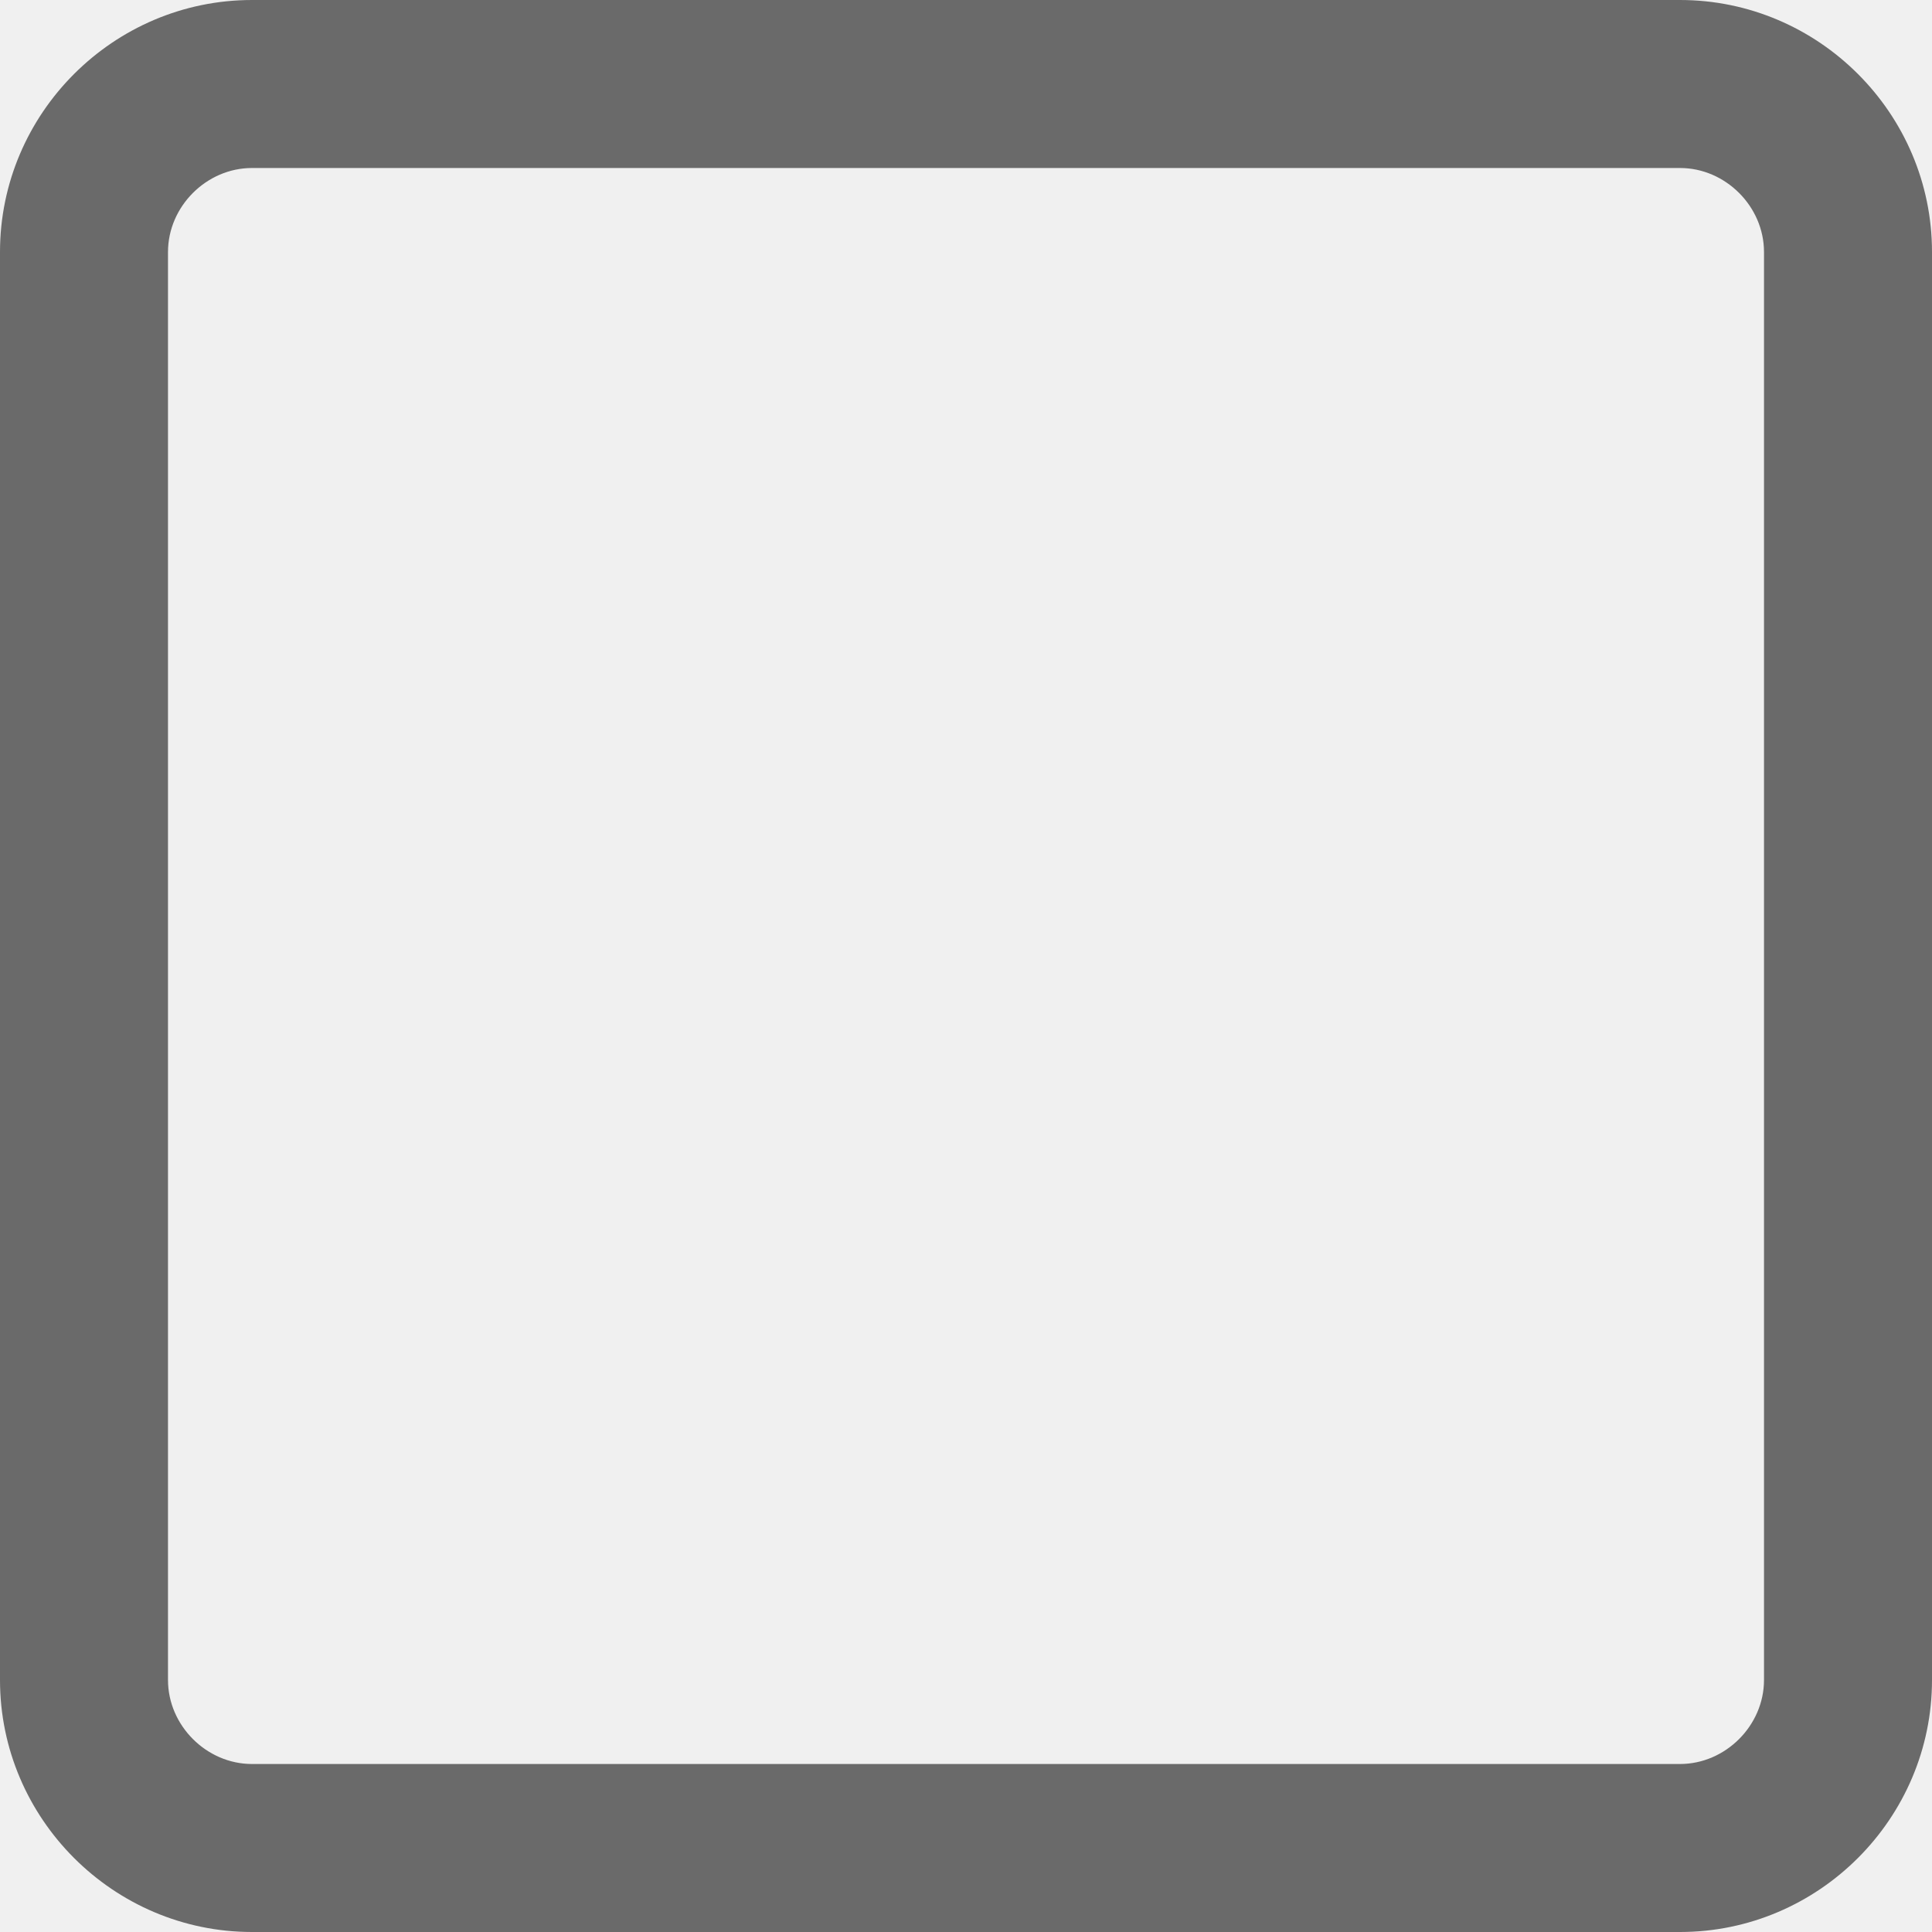
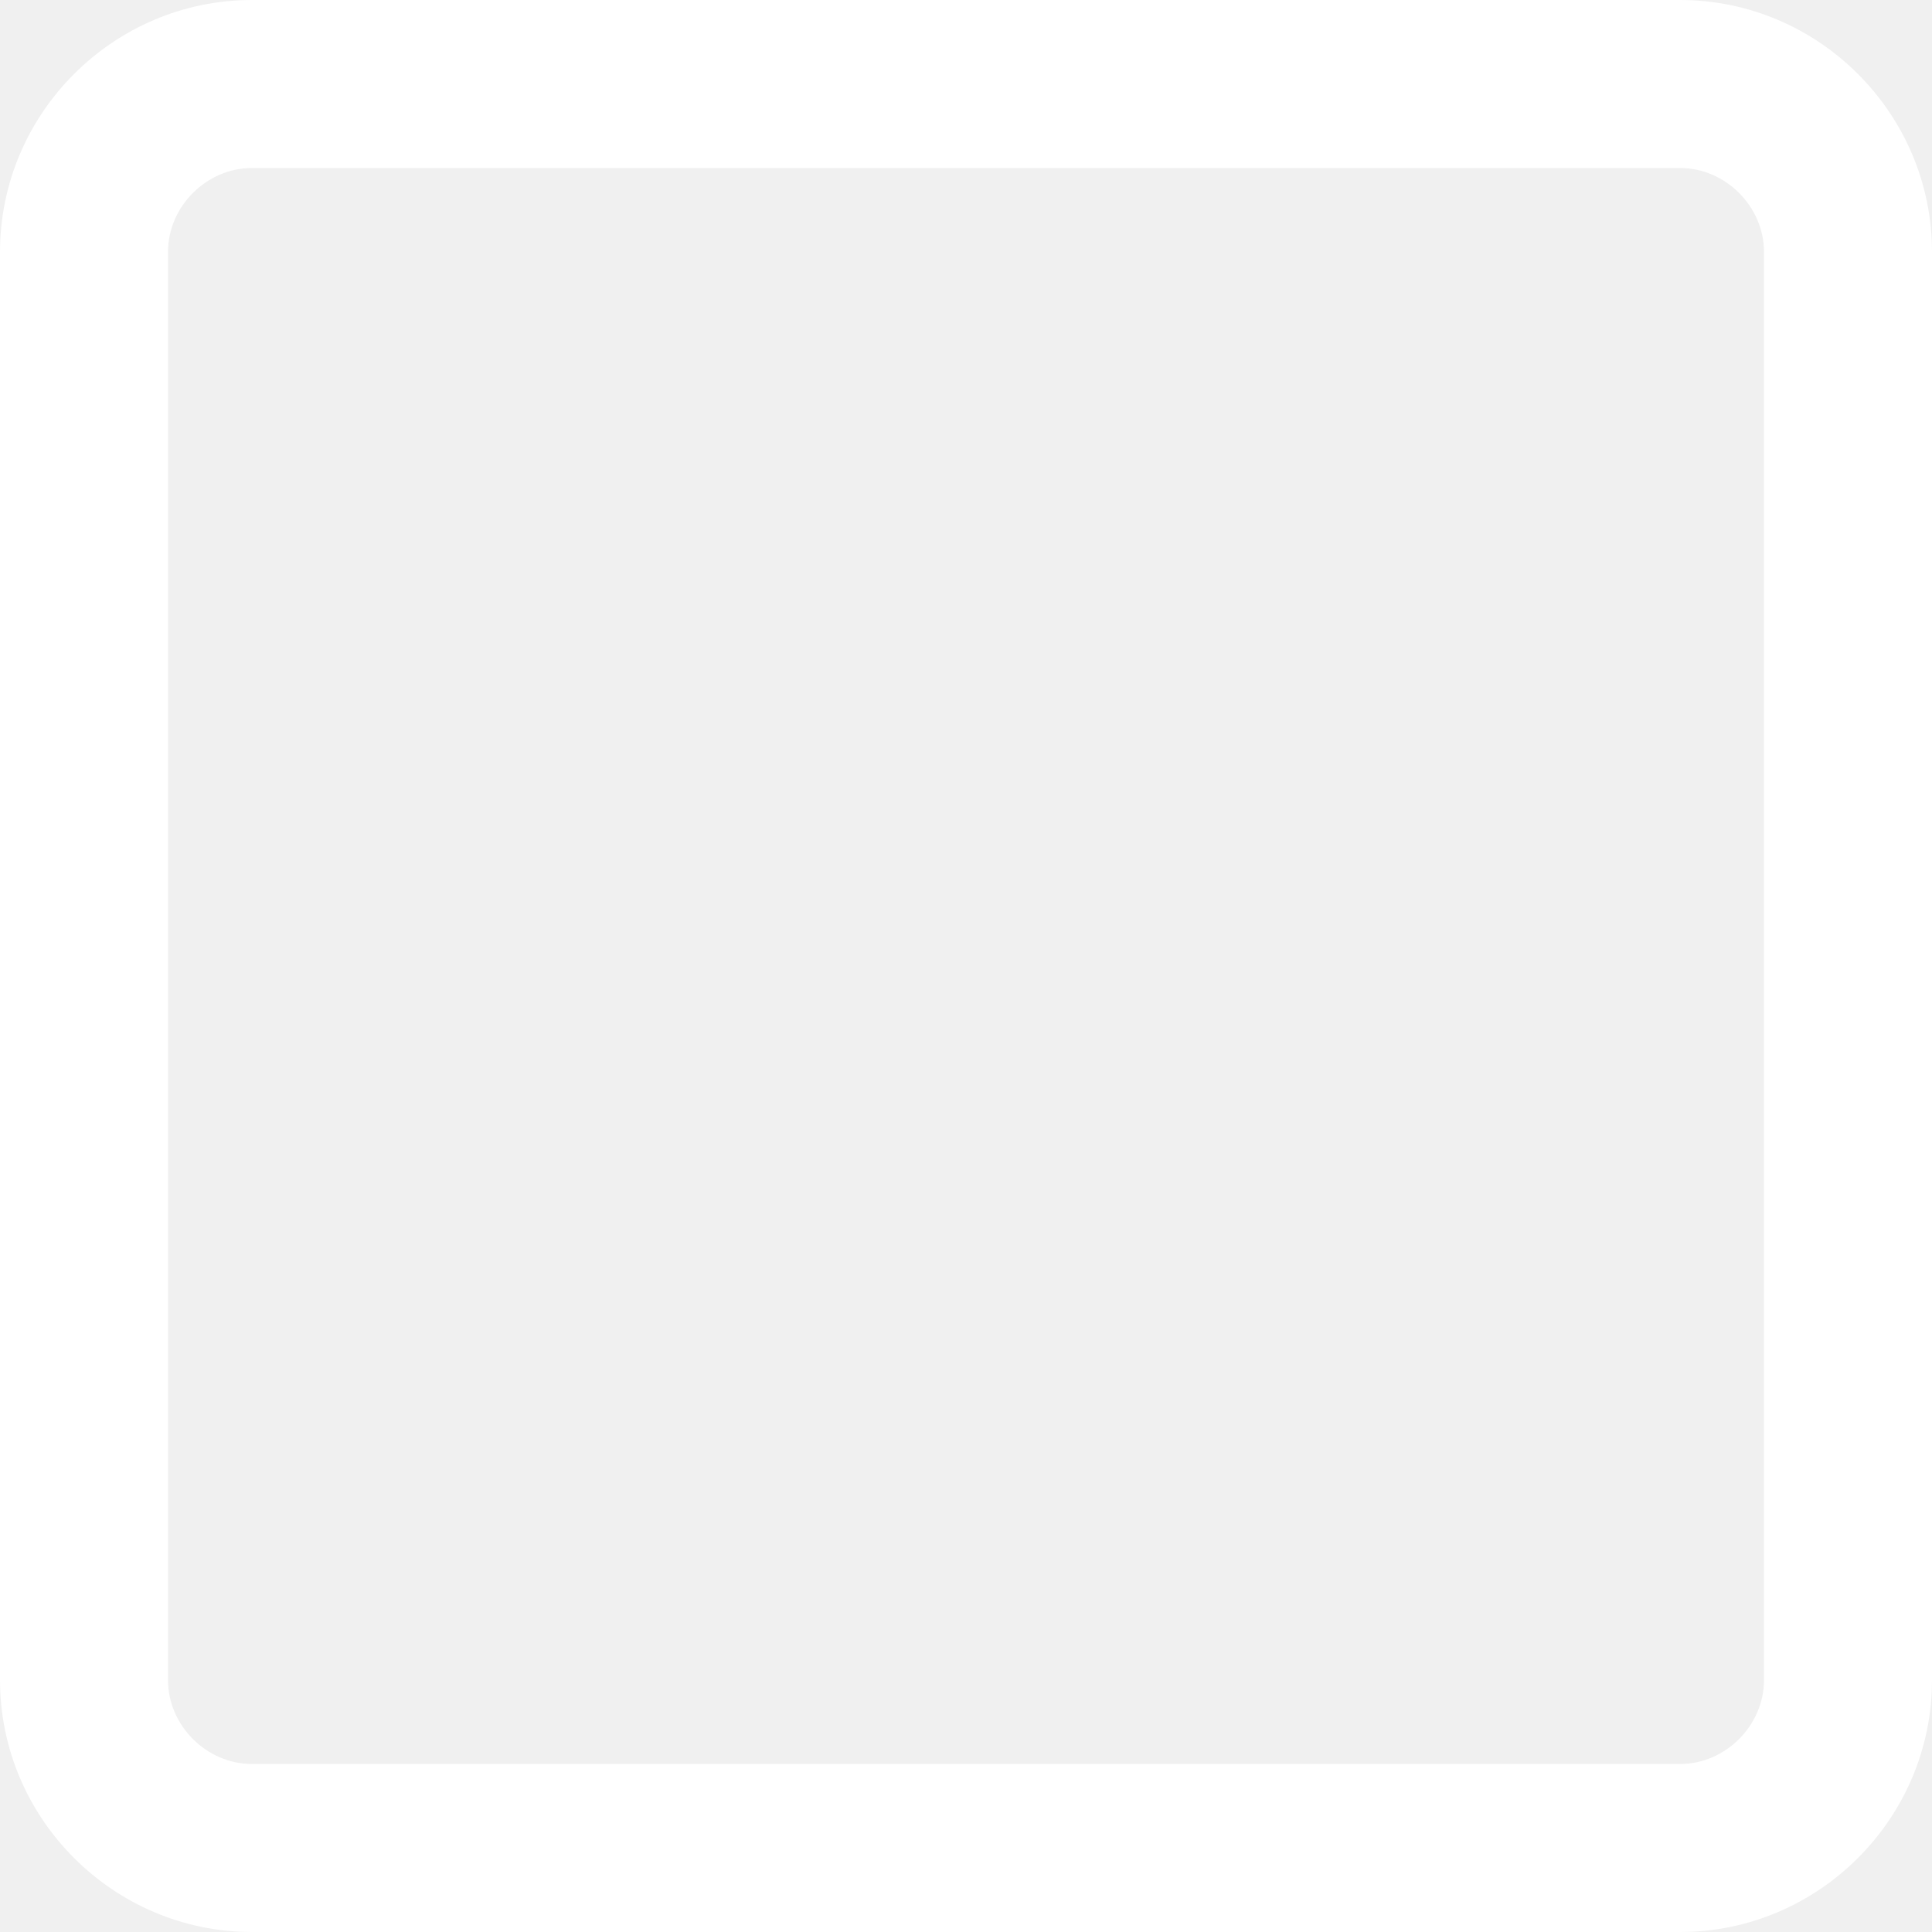
<svg xmlns="http://www.w3.org/2000/svg" width="23" height="23" viewBox="0 0 23 23" fill="none">
-   <path fill-rule="evenodd" clip-rule="evenodd" d="M3 0H20C21.65 0 23 1.35 23 3V20C23 21.65 21.65 23 20 23H3C1.35 23 0 21.65 0 20V3C0 1.35 1.35 0 3 0ZM21 3C21 2.458 20.542 2 20 2H3C2.458 2 2 2.458 2 3V20C2 20.542 2.458 21 3 21H20C20.542 21 21 20.542 21 20V3Z" fill="#6A6A6A" />
+   <path fill-rule="evenodd" clip-rule="evenodd" d="M3 0H20C21.65 0 23 1.35 23 3V20C23 21.65 21.65 23 20 23H3C1.35 23 0 21.65 0 20V3C0 1.35 1.35 0 3 0ZM21 3C21 2.458 20.542 2 20 2H3C2.458 2 2 2.458 2 3V20C2 20.542 2.458 21 3 21H20C20.542 21 21 20.542 21 20V3Z" fill="white" />
</svg>
